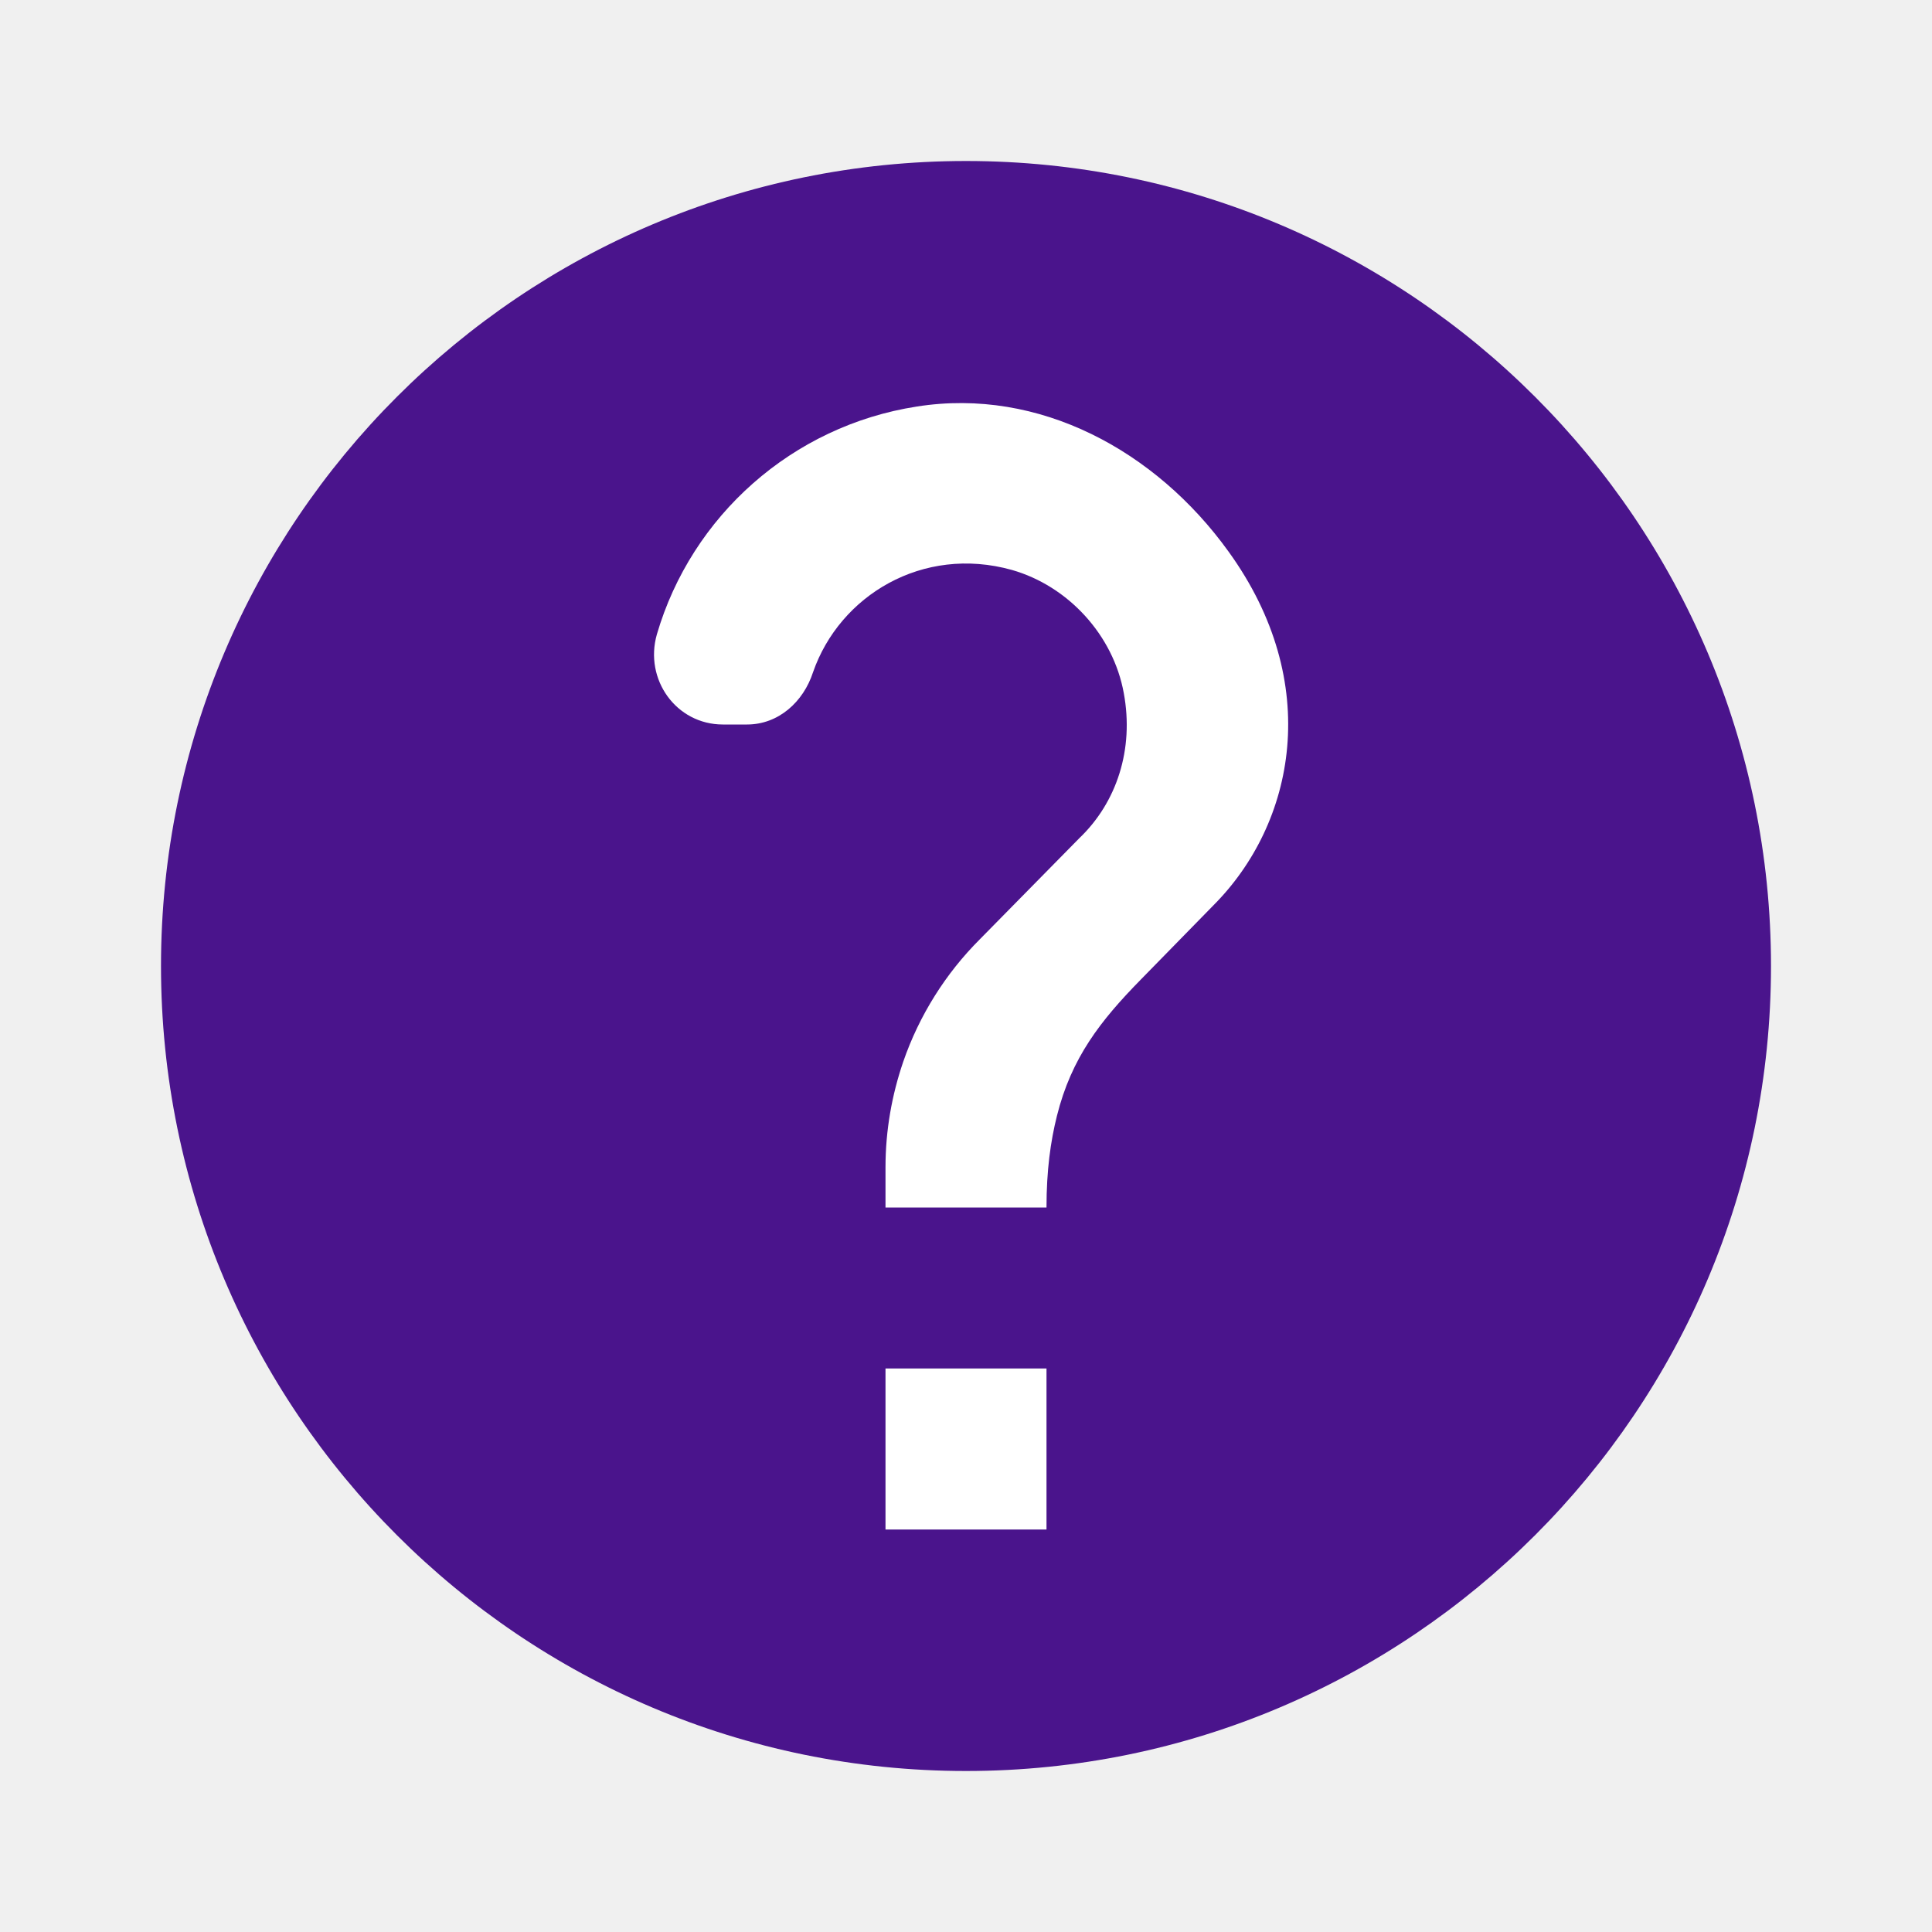
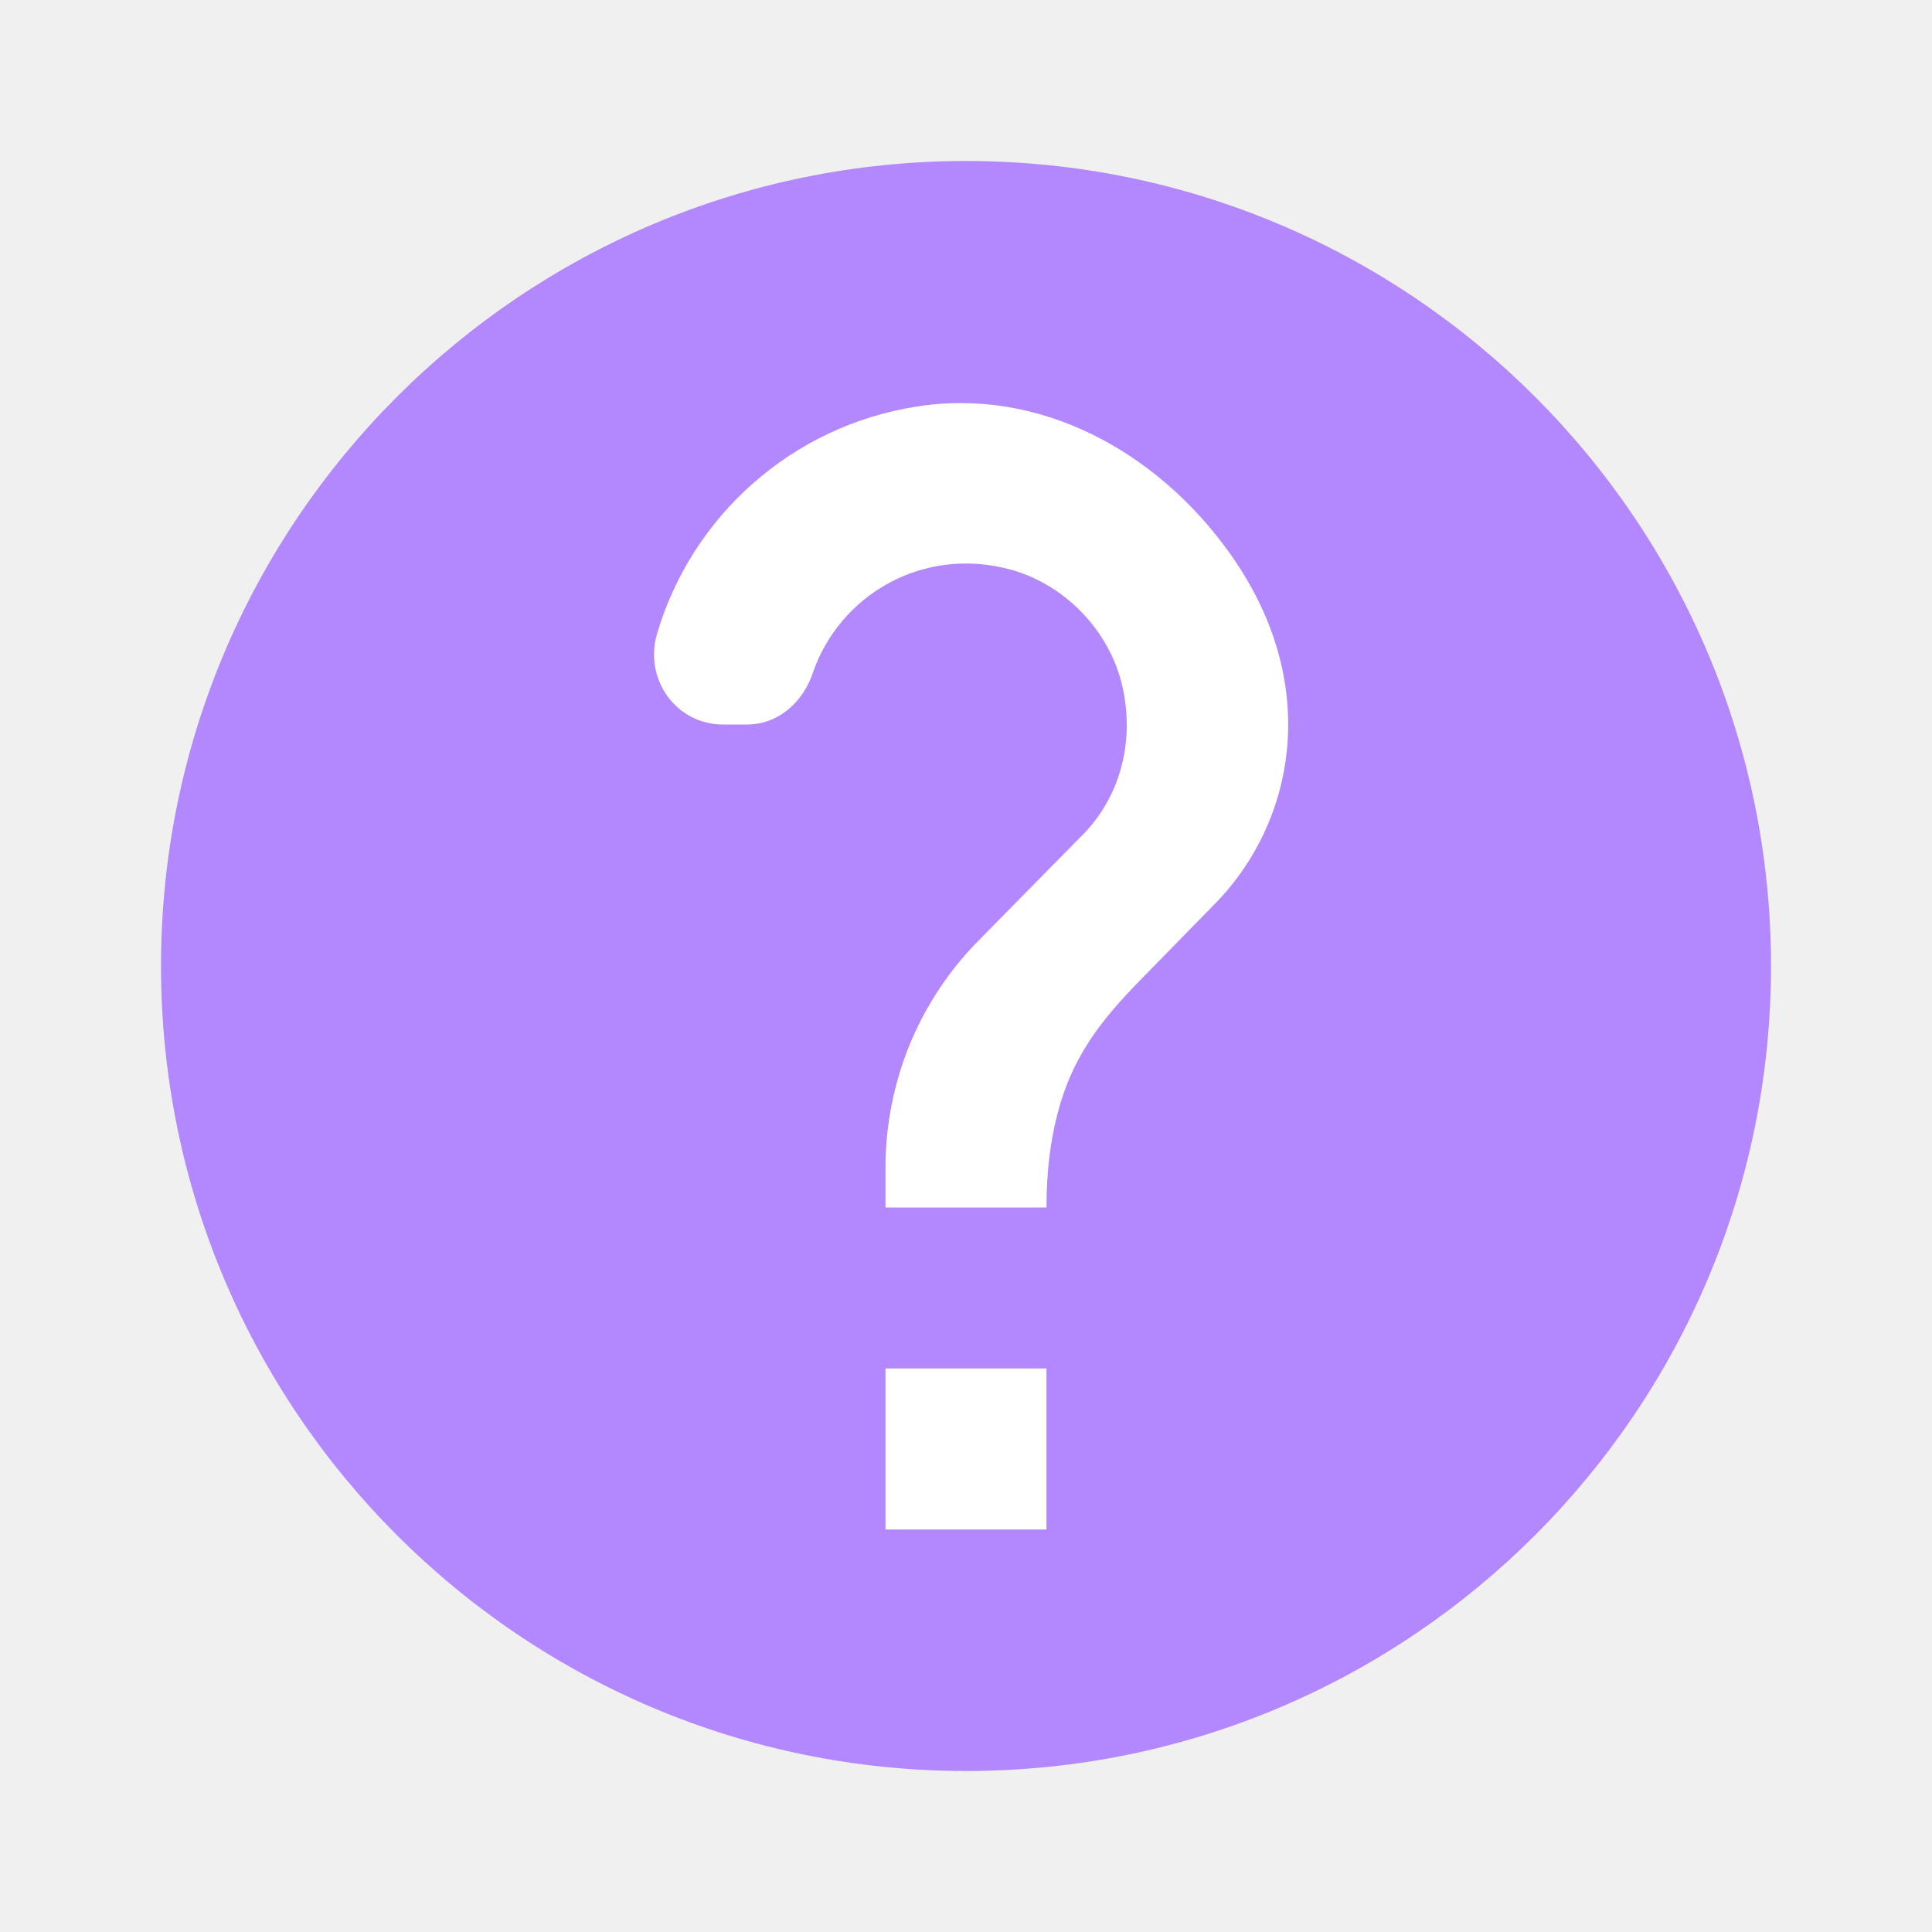
<svg xmlns="http://www.w3.org/2000/svg" height="24" viewBox="0 0 24 24" width="24" version="1.1" id="svg4">
  <defs id="defs8" />
  <ellipse style="fill:#ffffff;fill-opacity:1" id="path835" cx="11.597" cy="11.499" rx="7.717" ry="9.091" />
-   <path d="M12 2C6.48 2 2 6.48 2 12s4.48 10 10 10 10-4.48 10-10S17.52 2 12 2zm1 17h-2v-2h2v2zm2.07-7.75l-.9.92c-.5.51-.86.97-1.04 1.69-.08.32-.13.68-.13 1.14h-2v-.5c0-.46.08-.9.22-1.31.2-.58.53-1.1.95-1.52l1.24-1.26c.46-.44.68-1.1.55-1.8-.13-.72-.69-1.33-1.39-1.53-1.11-.31-2.14.32-2.47 1.27-.12.37-.43.65-.82.65h-.3C8.4 9 8 8.44 8.16 7.88c.43-1.47 1.68-2.59 3.23-2.83 1.52-.24 2.97.55 3.87 1.8 1.18 1.63.83 3.38-.19 4.4z" id="path2" style="fill:#4a148c;fill-opacity:1" />
+   <path d="M12 2C6.48 2 2 6.48 2 12s4.48 10 10 10 10-4.48 10-10S17.52 2 12 2zm1 17h-2v-2h2v2zm2.07-7.75l-.9.92c-.5.51-.86.97-1.04 1.69-.08.32-.13.68-.13 1.14h-2v-.5c0-.46.08-.9.22-1.31.2-.58.53-1.1.95-1.52l1.24-1.26c.46-.44.68-1.1.55-1.8-.13-.72-.69-1.33-1.39-1.53-1.11-.31-2.14.32-2.47 1.27-.12.37-.43.65-.82.65h-.3C8.4 9 8 8.44 8.16 7.88c.43-1.47 1.68-2.59 3.23-2.83 1.52-.24 2.97.55 3.87 1.8 1.18 1.63.83 3.38-.19 4.4z" id="path2" style="fill:#B388FF;fill-opacity:1" />
</svg>
